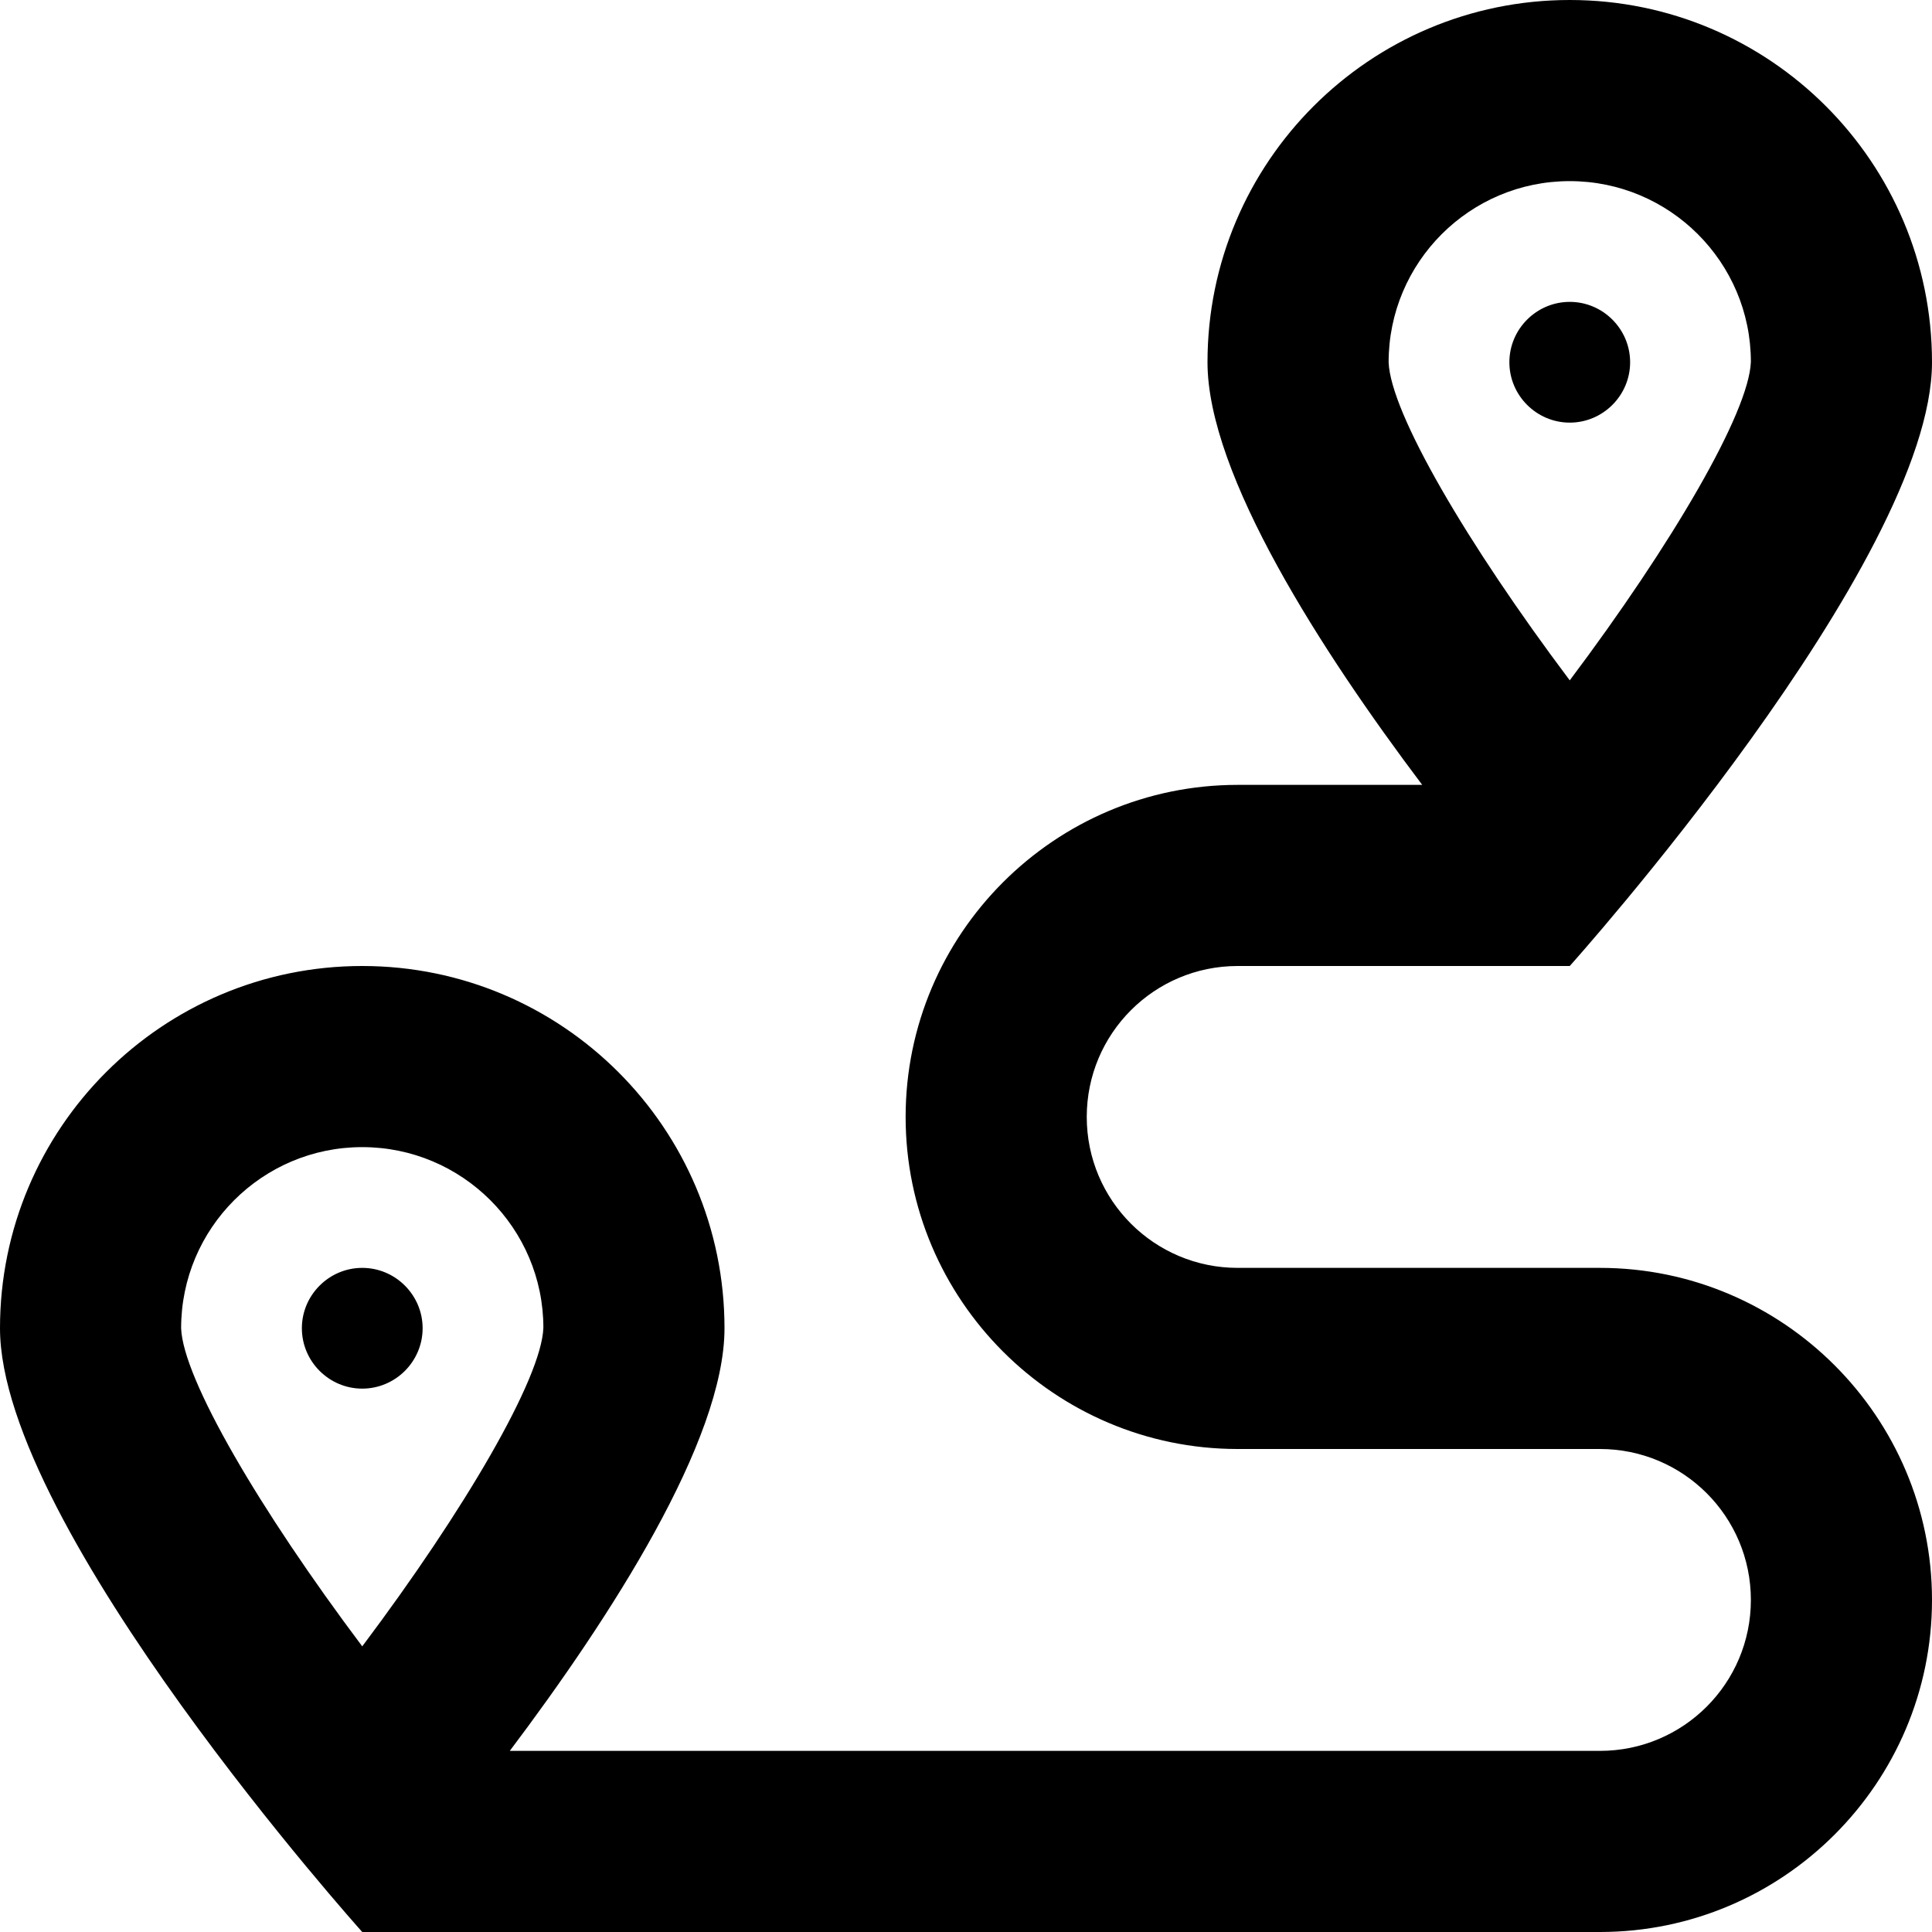
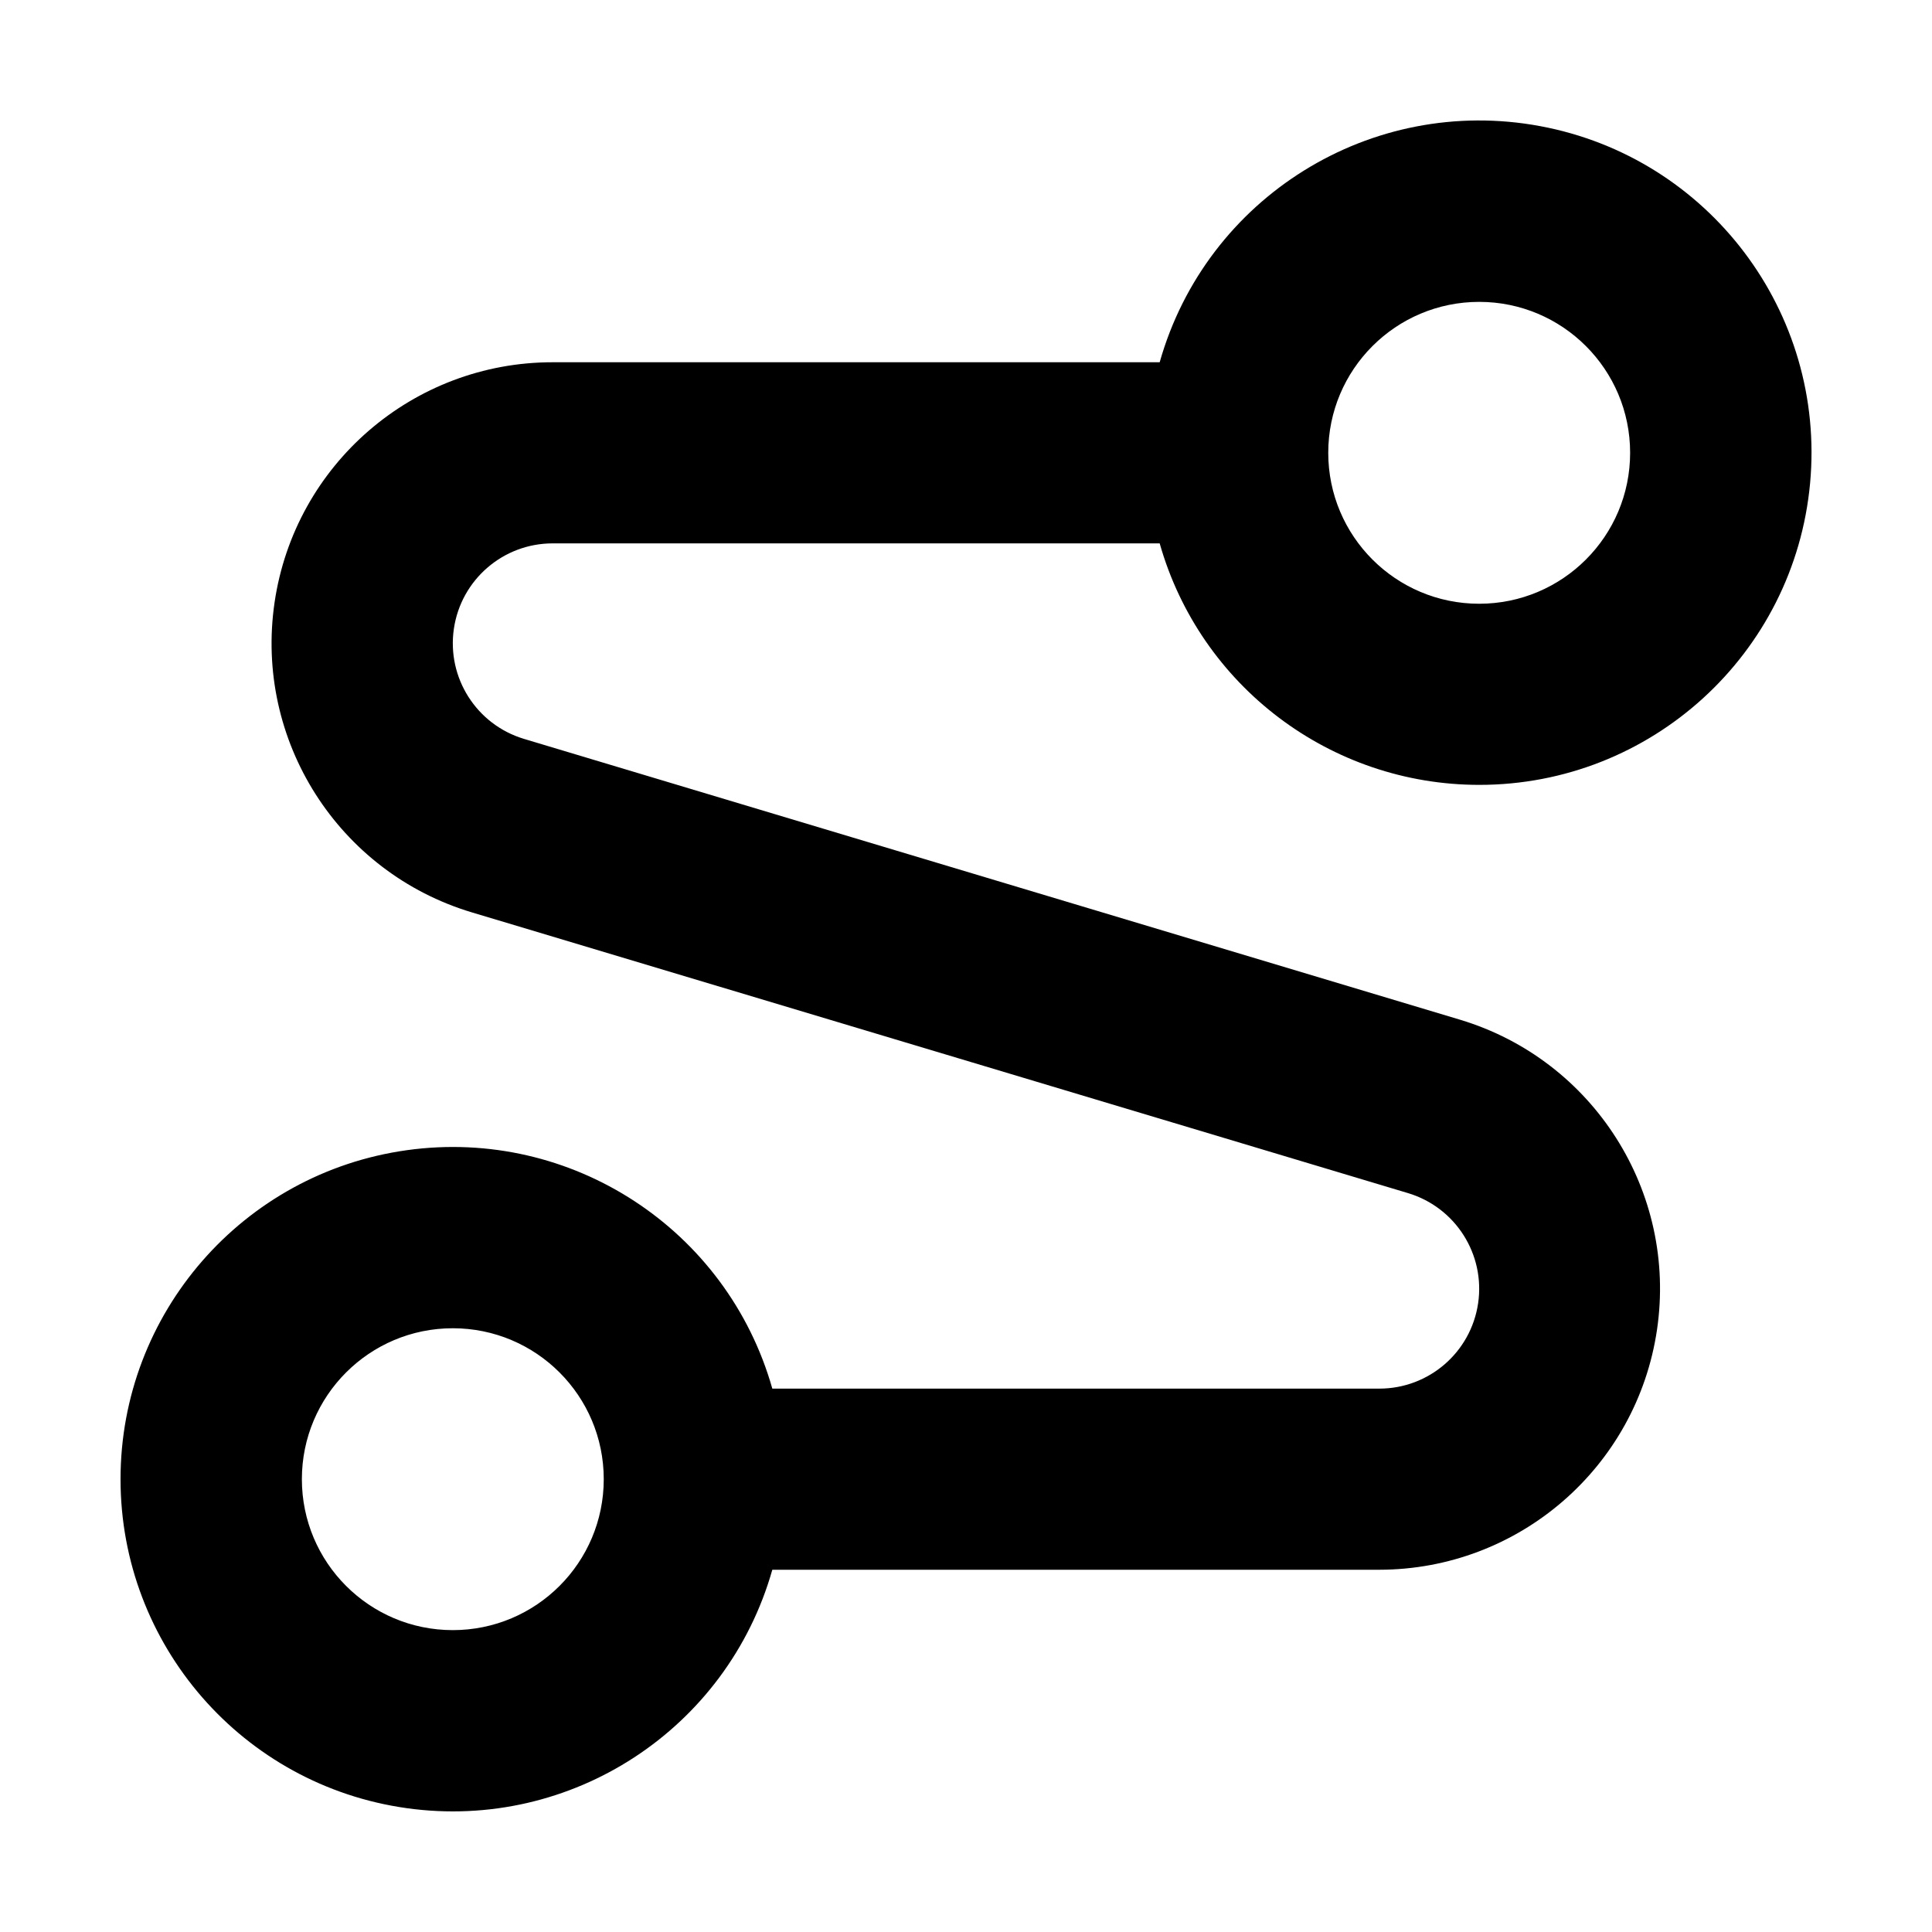
- <svg xmlns="http://www.w3.org/2000/svg" width="16" height="16" class="yc-icon nv-composite-bar__menu-icon" fill="currentColor" stroke="none">
-   <svg viewBox="0 0 512 512">
-     <path d="M424 336h-96c-22.1 0-40-17.9-40-40s17.9-40 40-40h88s96-107 96-160-43-96-96-96-96 43-96 96c0 29.8 30.3 76.7 56.9 112H328c-48.5 0-88 39.5-88 88s39.5 88 88 88h96c22.1 0 40 17.9 40 40s-17.9 40-40 40H135.1c26.6-35.3 56.9-82.2 56.9-112 0-53-43-96-96-96S0 299 0 352s96 160 96 160h328c48.5 0 88-39.5 88-88s-39.5-88-88-88zM368 96c0-26.5 21.5-48 48-48s48 21.5 48 47.9c-.5 13.4-20.8 48.2-48 84.4-27.2-36.2-47.5-70.9-48-84.3zM96 436.3c-27.2-36.2-47.5-70.9-48-84.3 0-26.5 21.5-48 48-48s48 21.5 48 47.9c-.5 13.4-20.8 48.2-48 84.4zM96 336c-8.8 0-16 7.2-16 16s7.2 16 16 16 16-7.2 16-16-7.2-16-16-16zM432 96c0-8.8-7.2-16-16-16s-16 7.2-16 16 7.2 16 16 16 16-7.2 16-16z" />
+ <svg xmlns="http://www.w3.org/2000/svg" width="18" height="18" class="yc-icon nv-composite-bar__menu-icon" fill="currentColor" stroke="none" aria-hidden="true">
+   <svg fill="none" viewBox="0 0 16 16">
+     <path fill="currentColor" fill-rule="evenodd" d="M12.25 5a1.25 1.25 0 1 0 0-2.5 1.25 1.25 0 0 0 0 2.5Zm0 1.5a2.751 2.751 0 0 1-2.646-2H4.577a.827.827 0 0 0-.238 1.619l7.753 2.326A2.327 2.327 0 0 1 11.423 13H6.396a2.751 2.751 0 1 1 0-1.5h5.027a.827.827 0 0 0 .238-1.619L3.908 7.556A2.327 2.327 0 0 1 4.577 3h5.027a2.751 2.751 0 1 1 2.646 3.5ZM5 12.25a1.25 1.25 0 1 1-2.5 0 1.25 1.25 0 0 1 2.5 0Z" clip-rule="evenodd" />
  </svg>
</svg>
